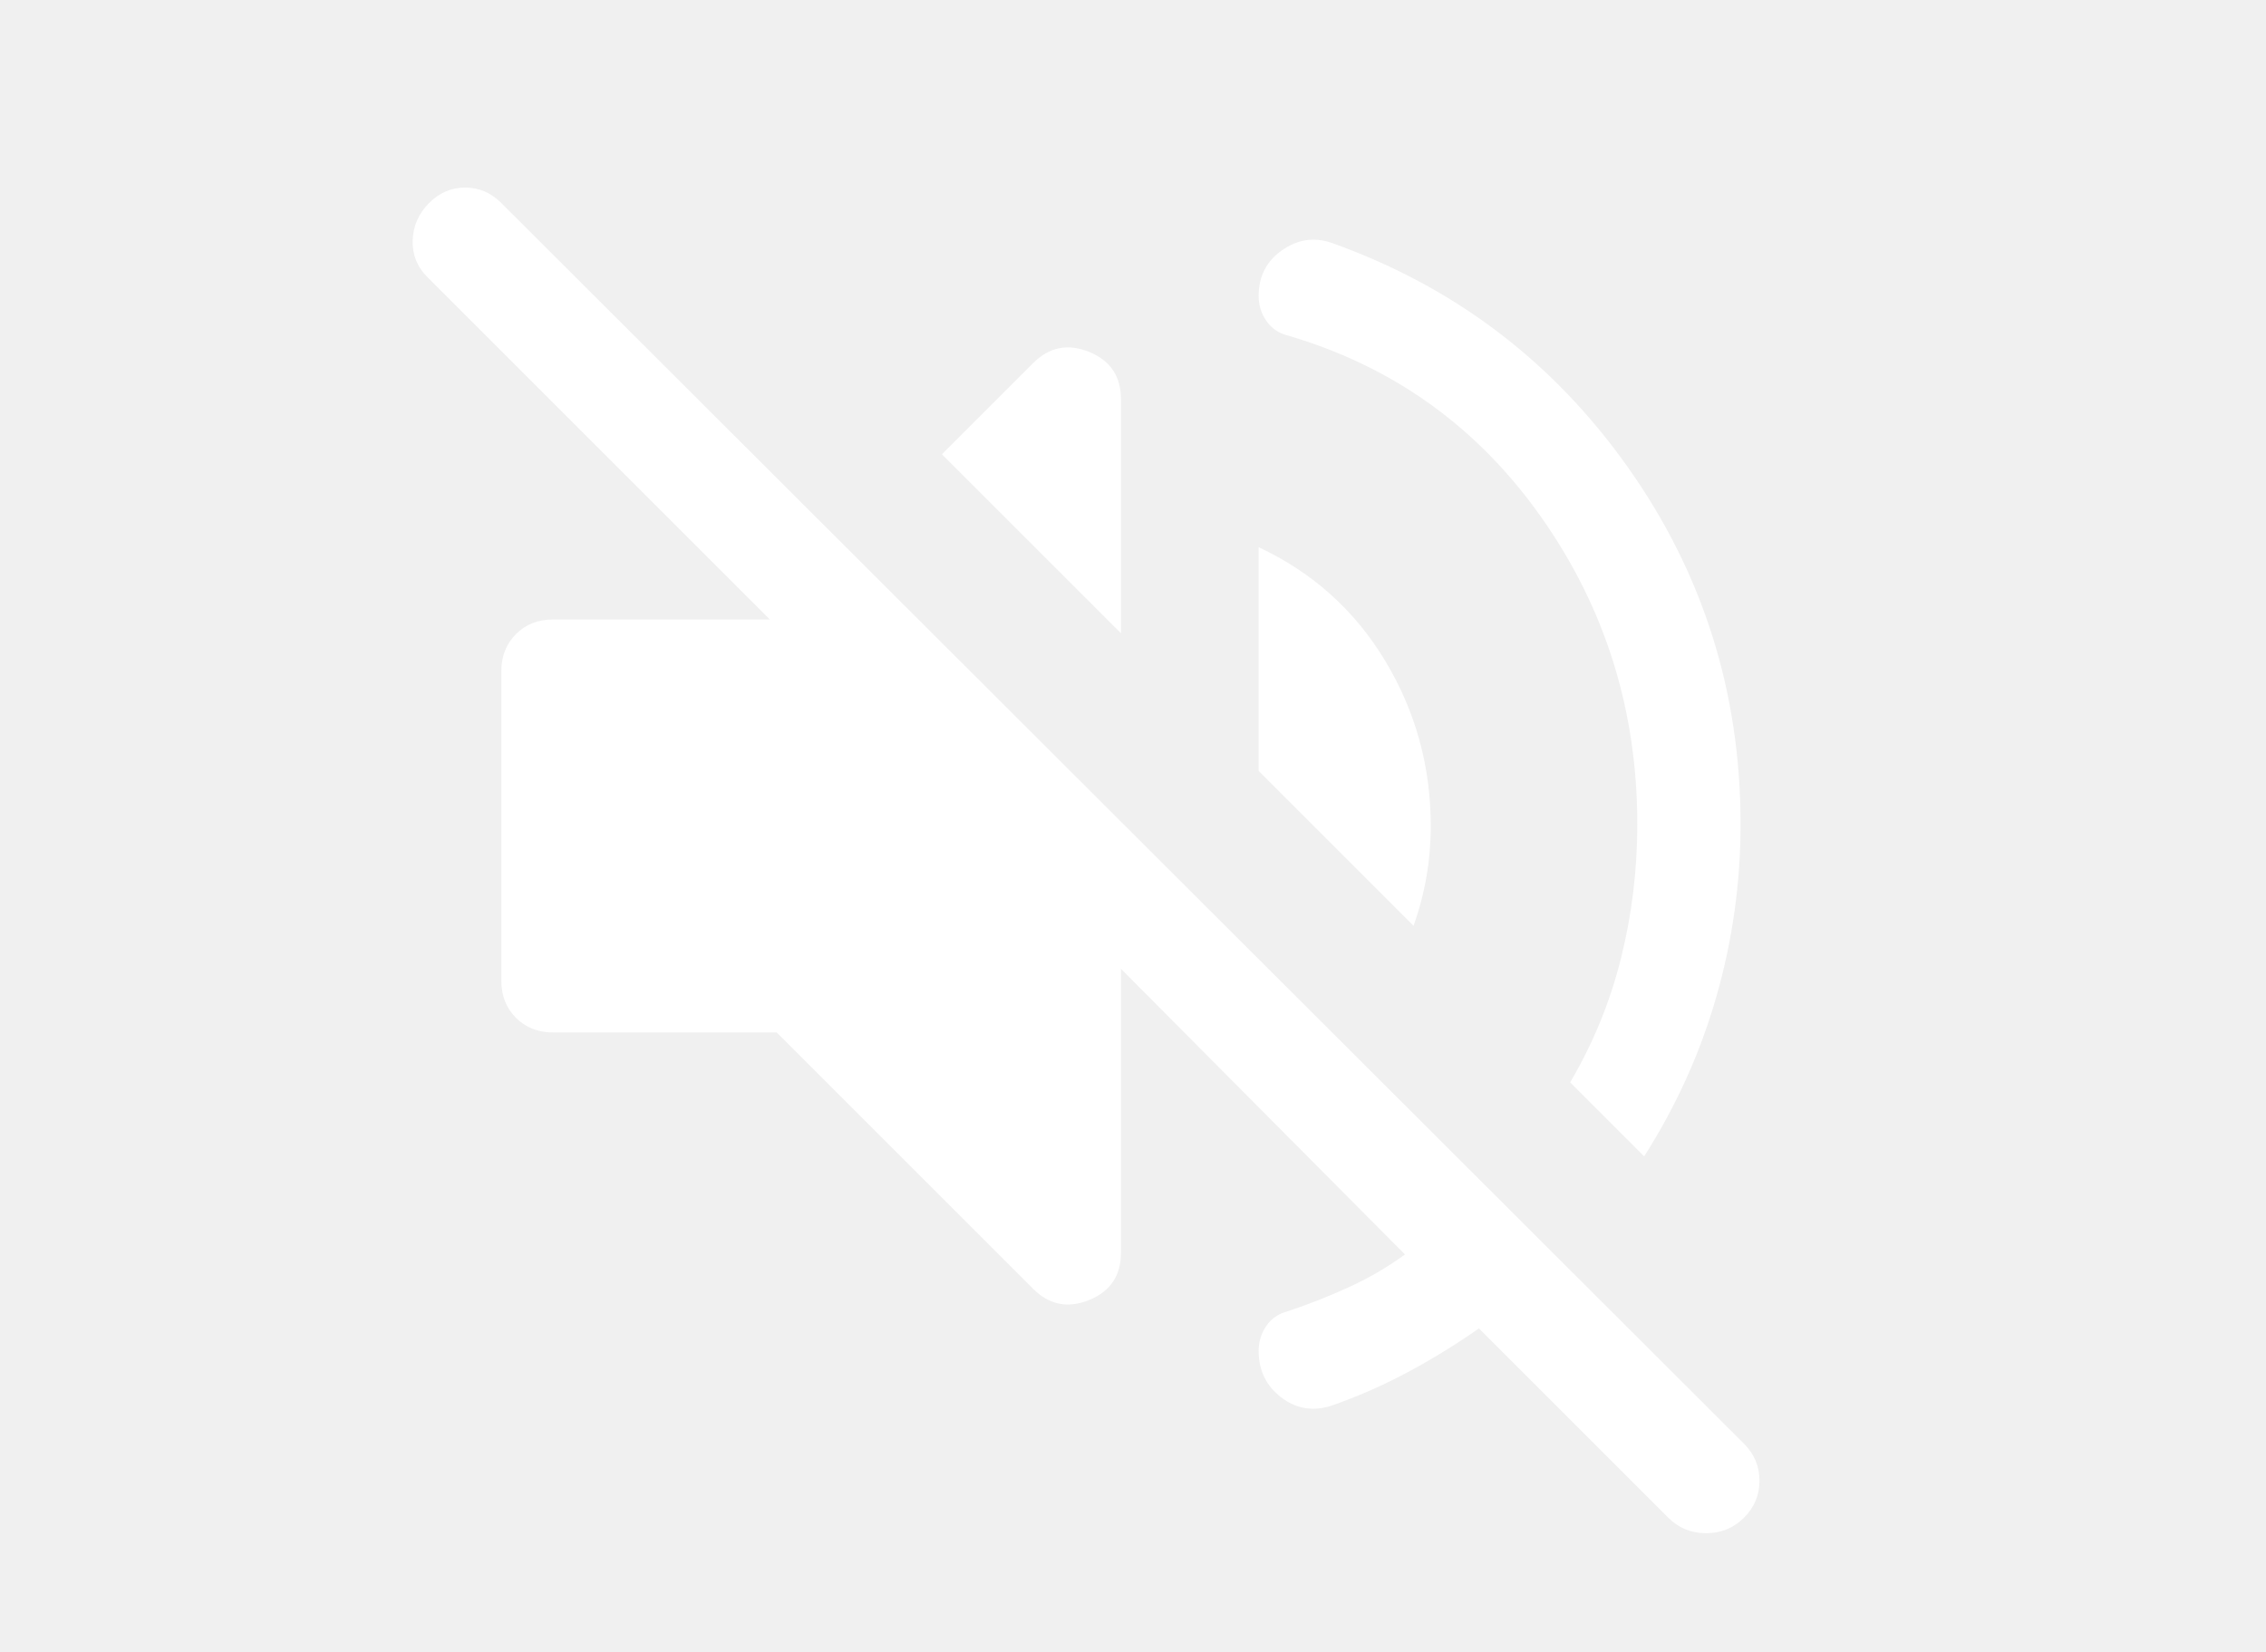
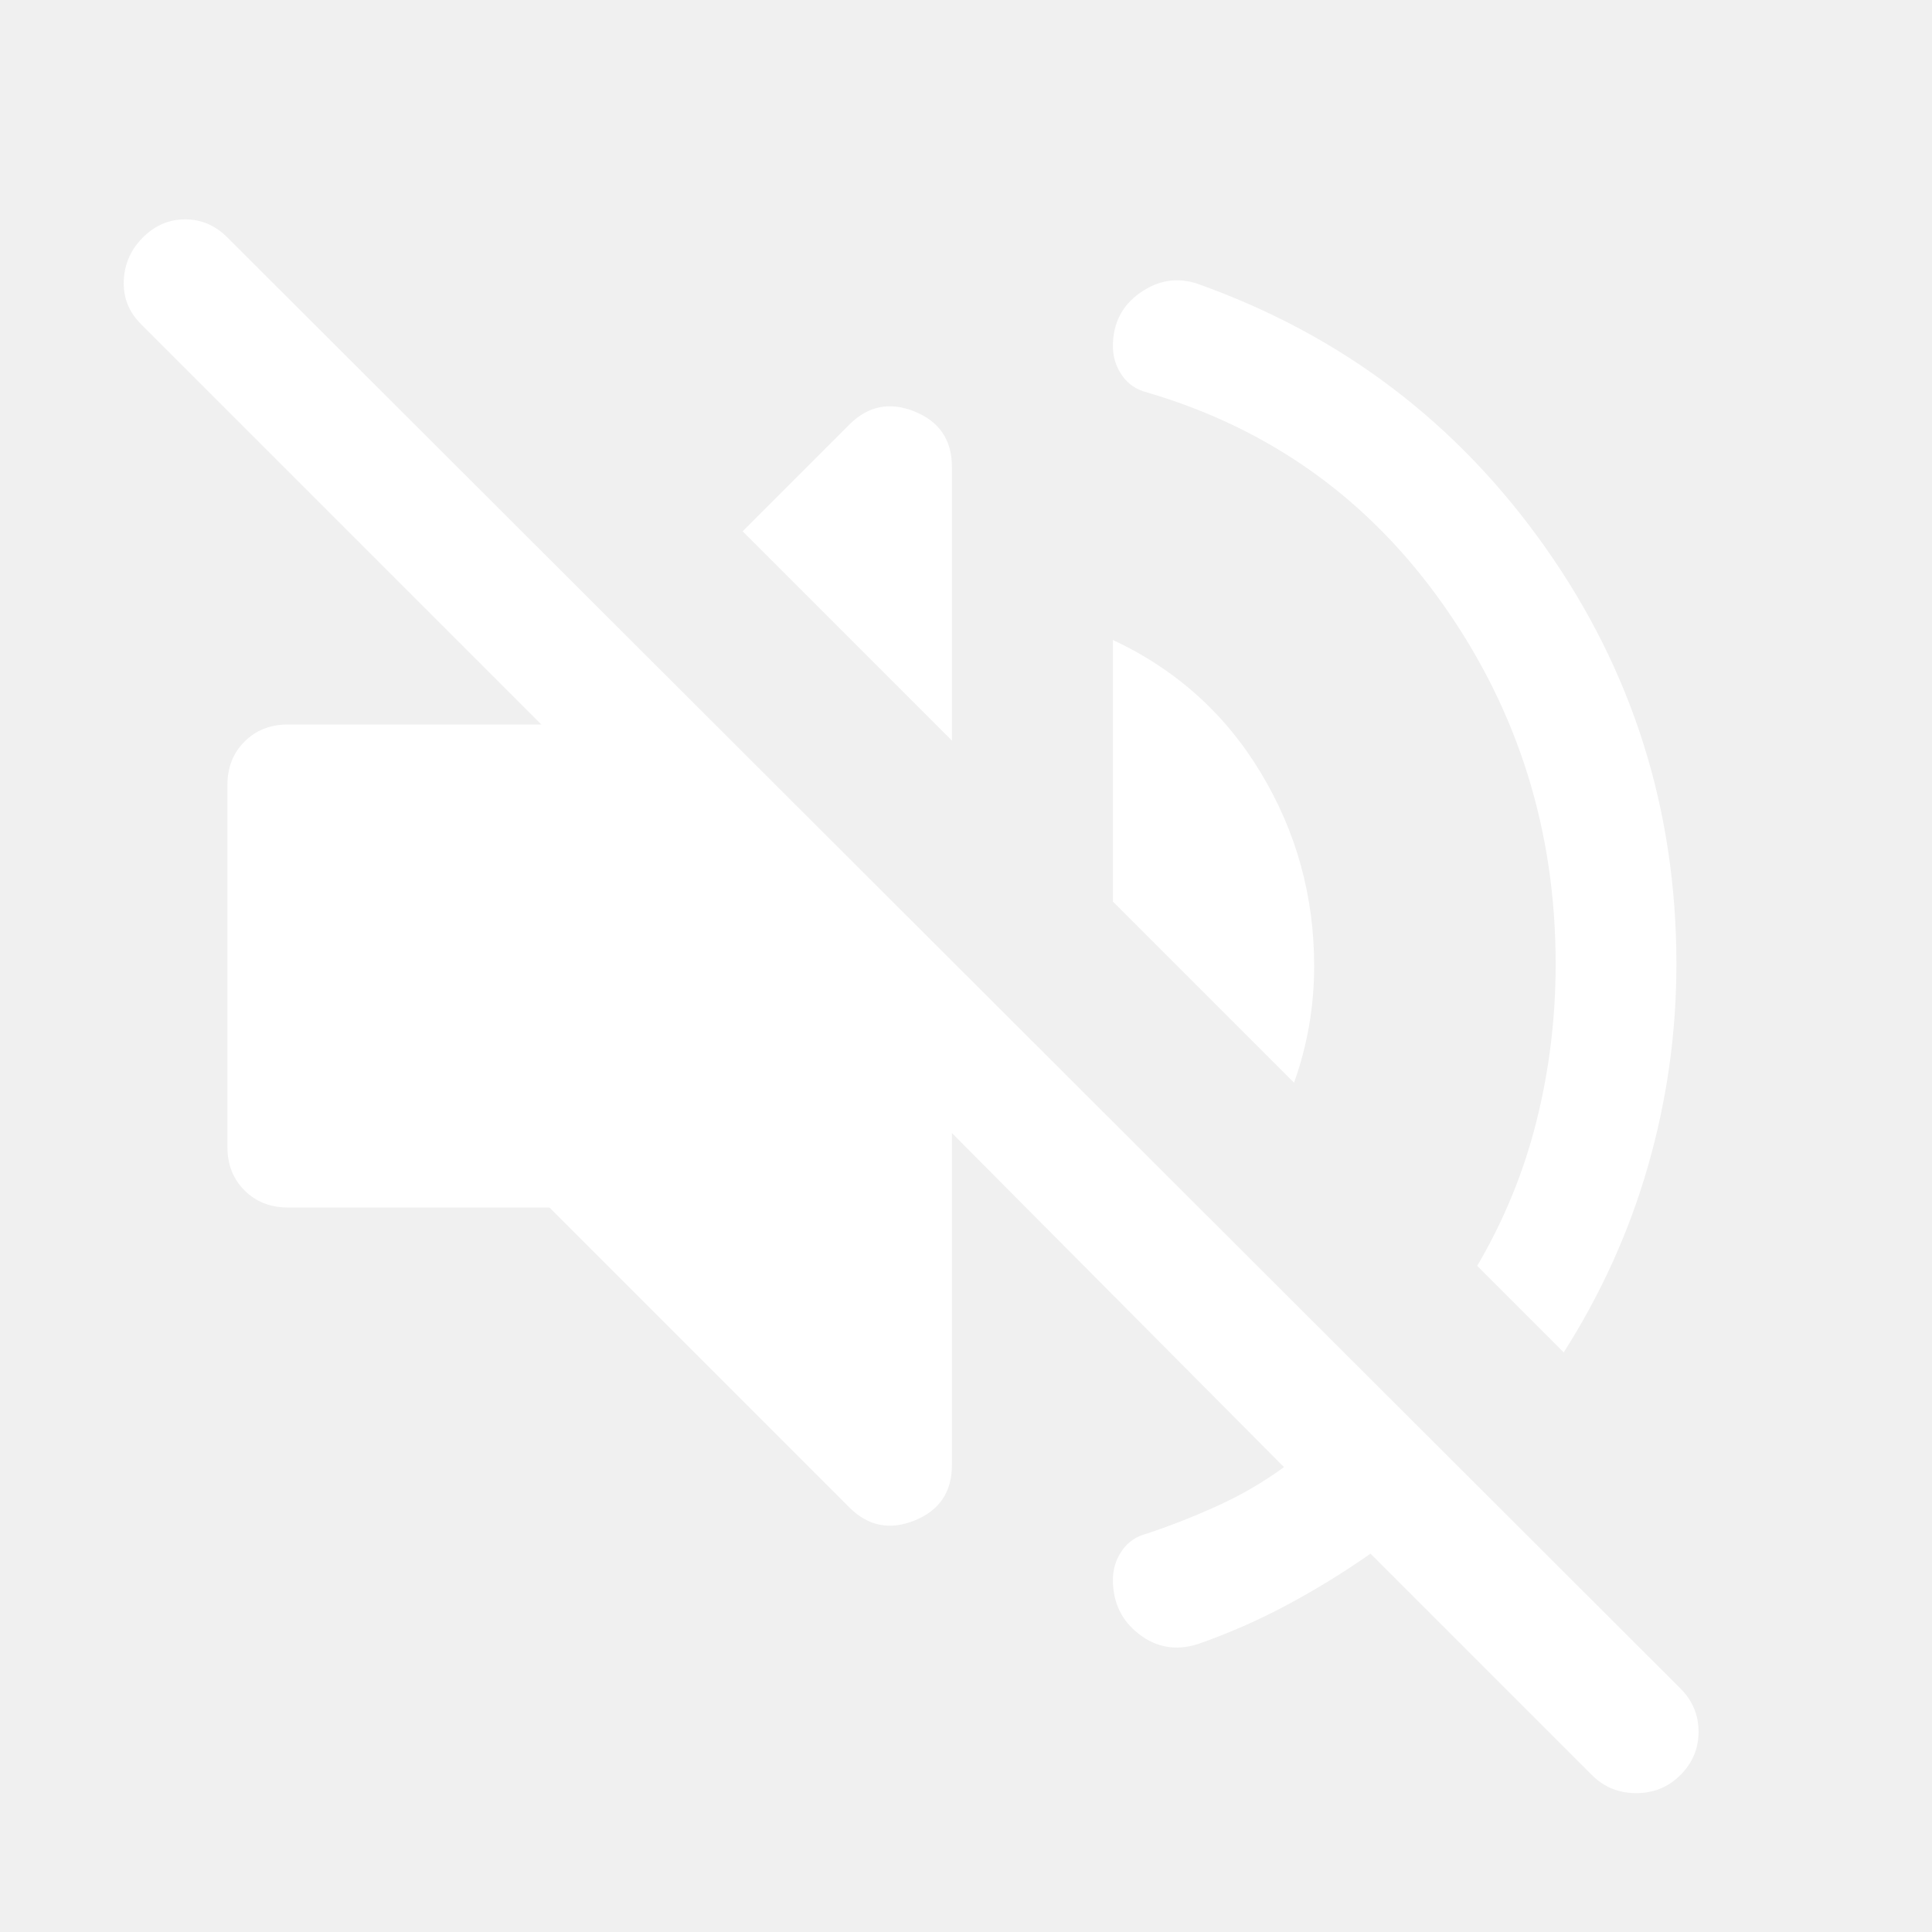
- <svg xmlns="http://www.w3.org/2000/svg" height="35" viewBox="0 96 960 960" width="48">
+ <svg xmlns="http://www.w3.org/2000/svg" height="32" viewBox="0 96 960 960" width="32">
  <path d="M791 978 681 868q-20 14-41.5 25.5T595 913q-16 5-29-5t-13-27q0-8 4.5-14.5T570 858q18-6 35.5-14t32.5-19L473 659v165q0 20-18.5 27.5T422 845L273 696H143q-13 0-21.5-8.5T113 666V486q0-13 8.5-21.5T143 456h126L70 257q-9-9-8.5-21.5T71 214q9-9 21-9t21 9l722 721q9 9 9 21.5t-9 21.5q-9 9-22 9t-22-9ZM595 237q107 38 172.5 130.5T833 575q0 51-14 100t-42 93l-43-43q20-34 29.5-72t9.5-78q0-99-55.5-178T570 291q-8-2-12.5-8.5T553 268q0-17 13.5-26.5T595 237Zm48 397-90-90V414q47 22 73.5 66t26.5 96q0 15-2.5 29.5T643 634ZM473 464 369 360l53-53q14-14 32.5-6.5T473 328v136Z" fill="#fff" />
</svg>
